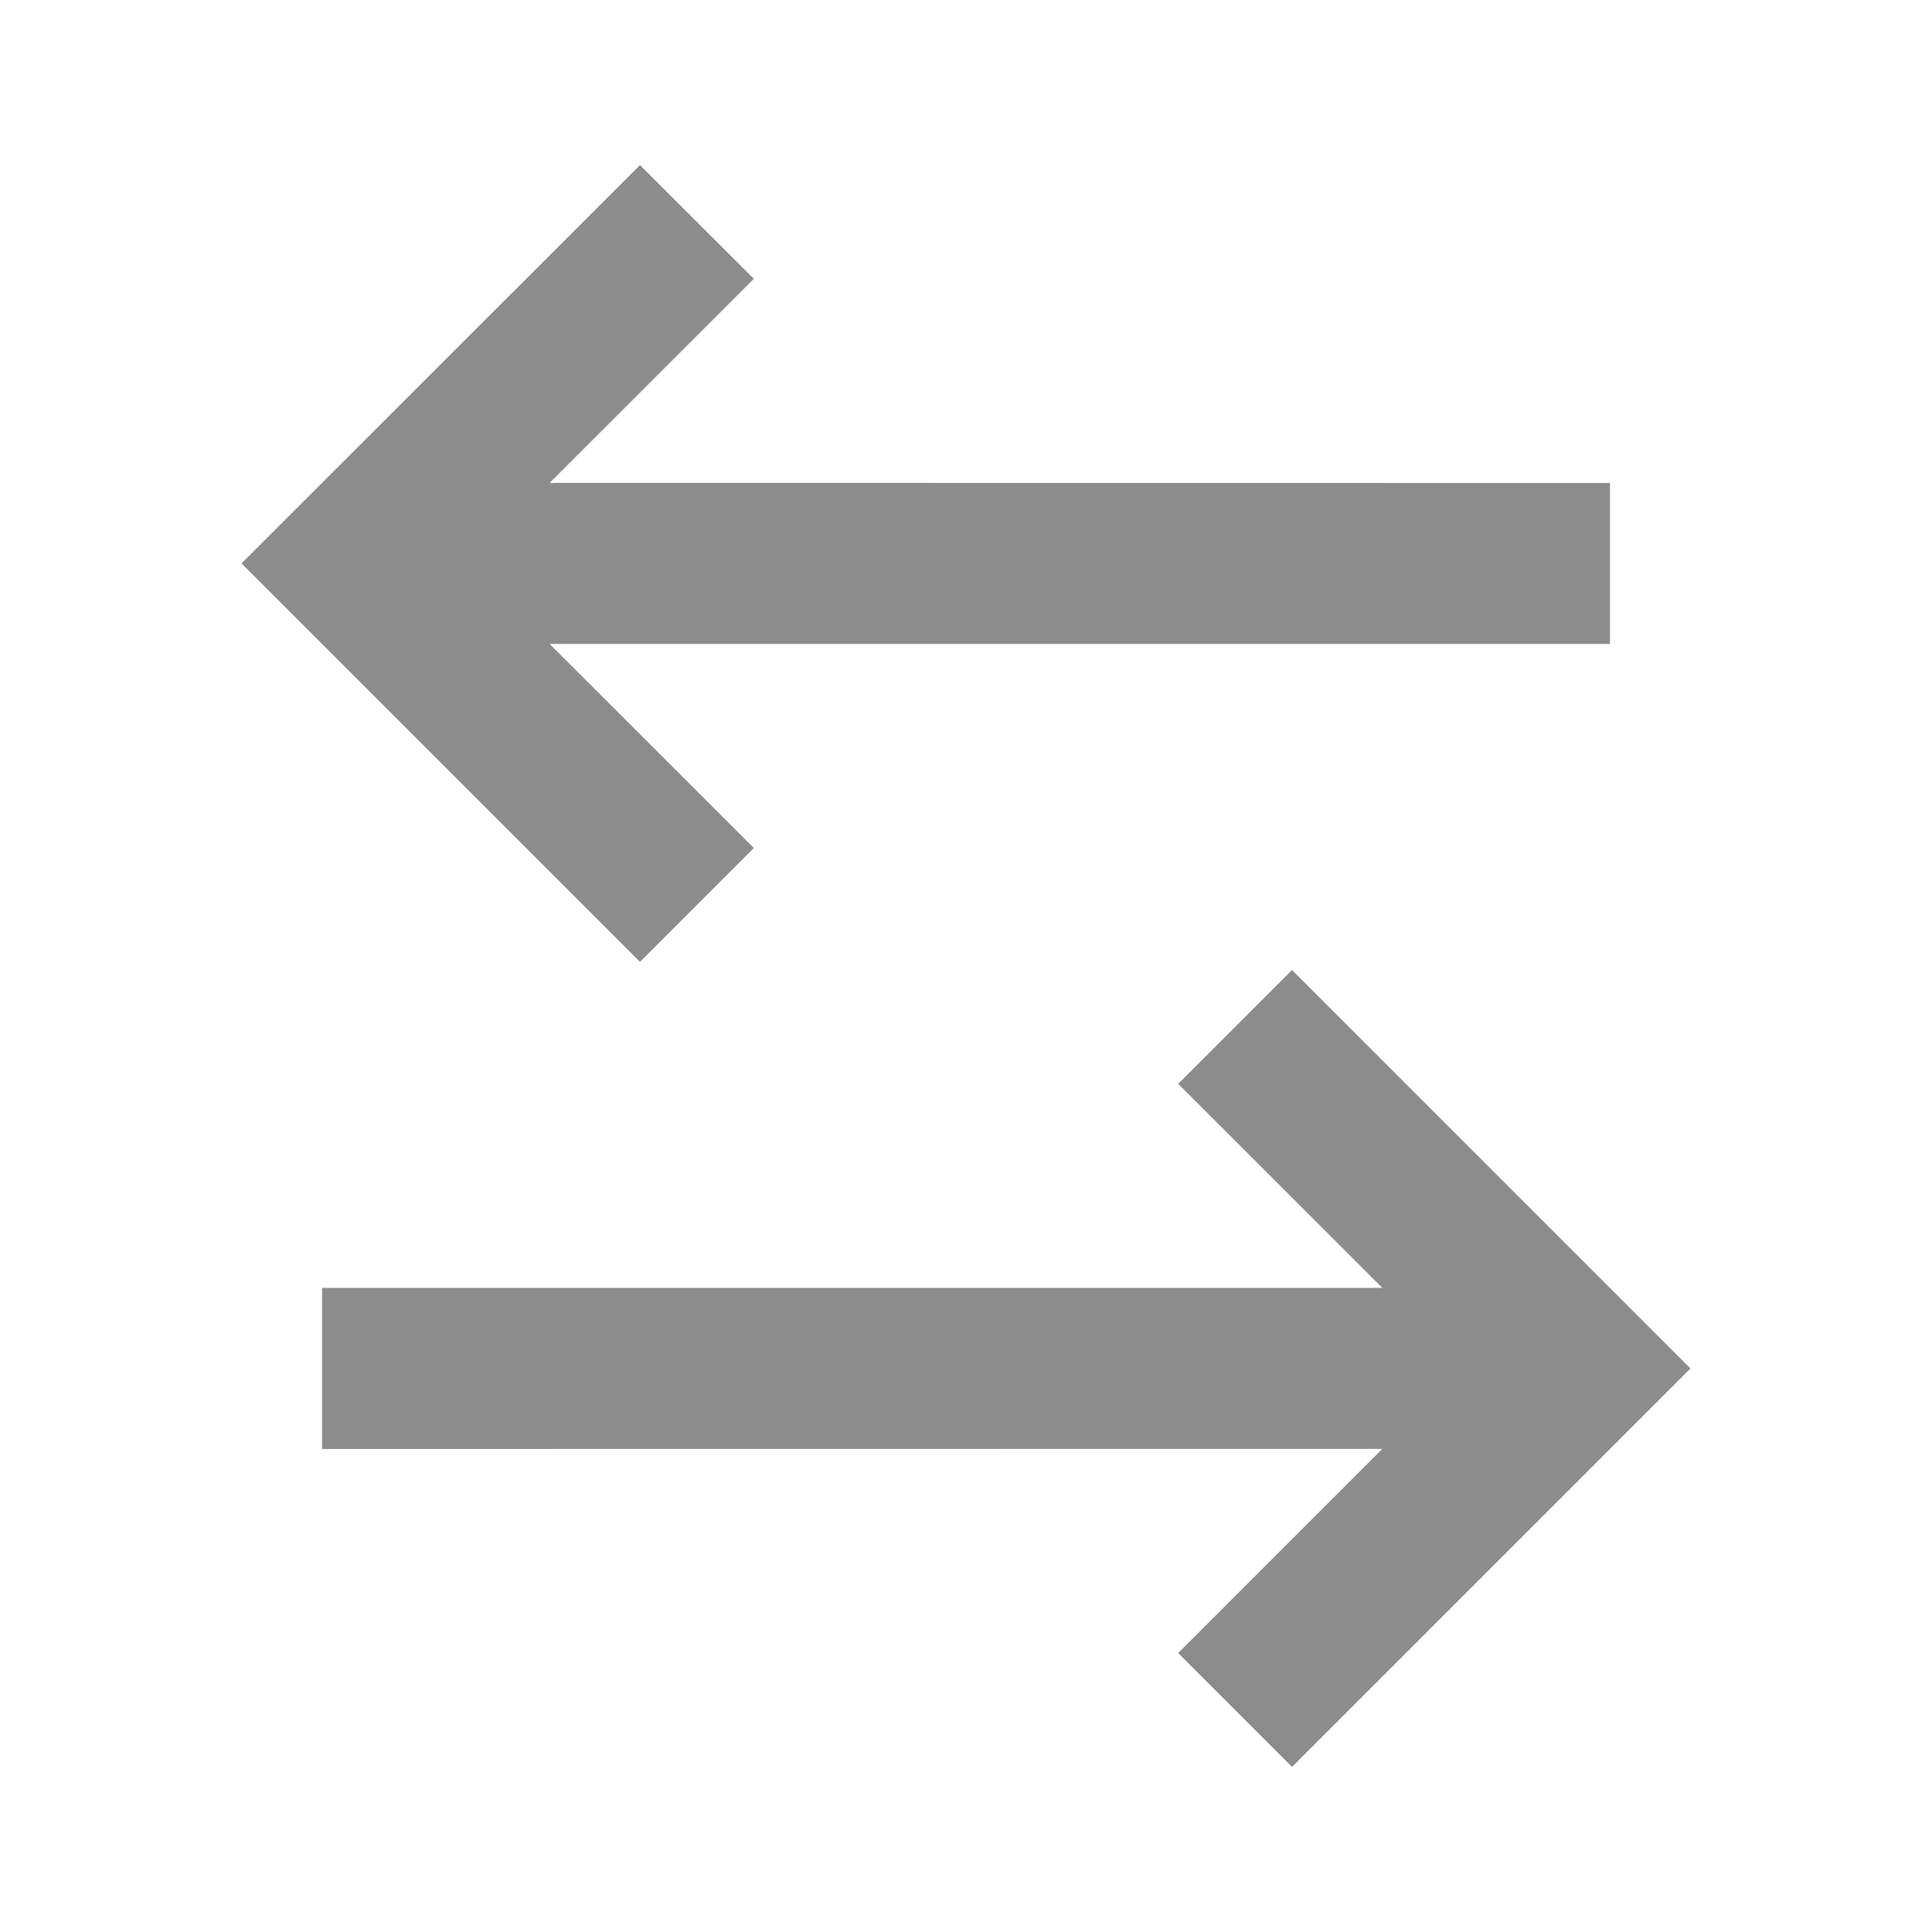
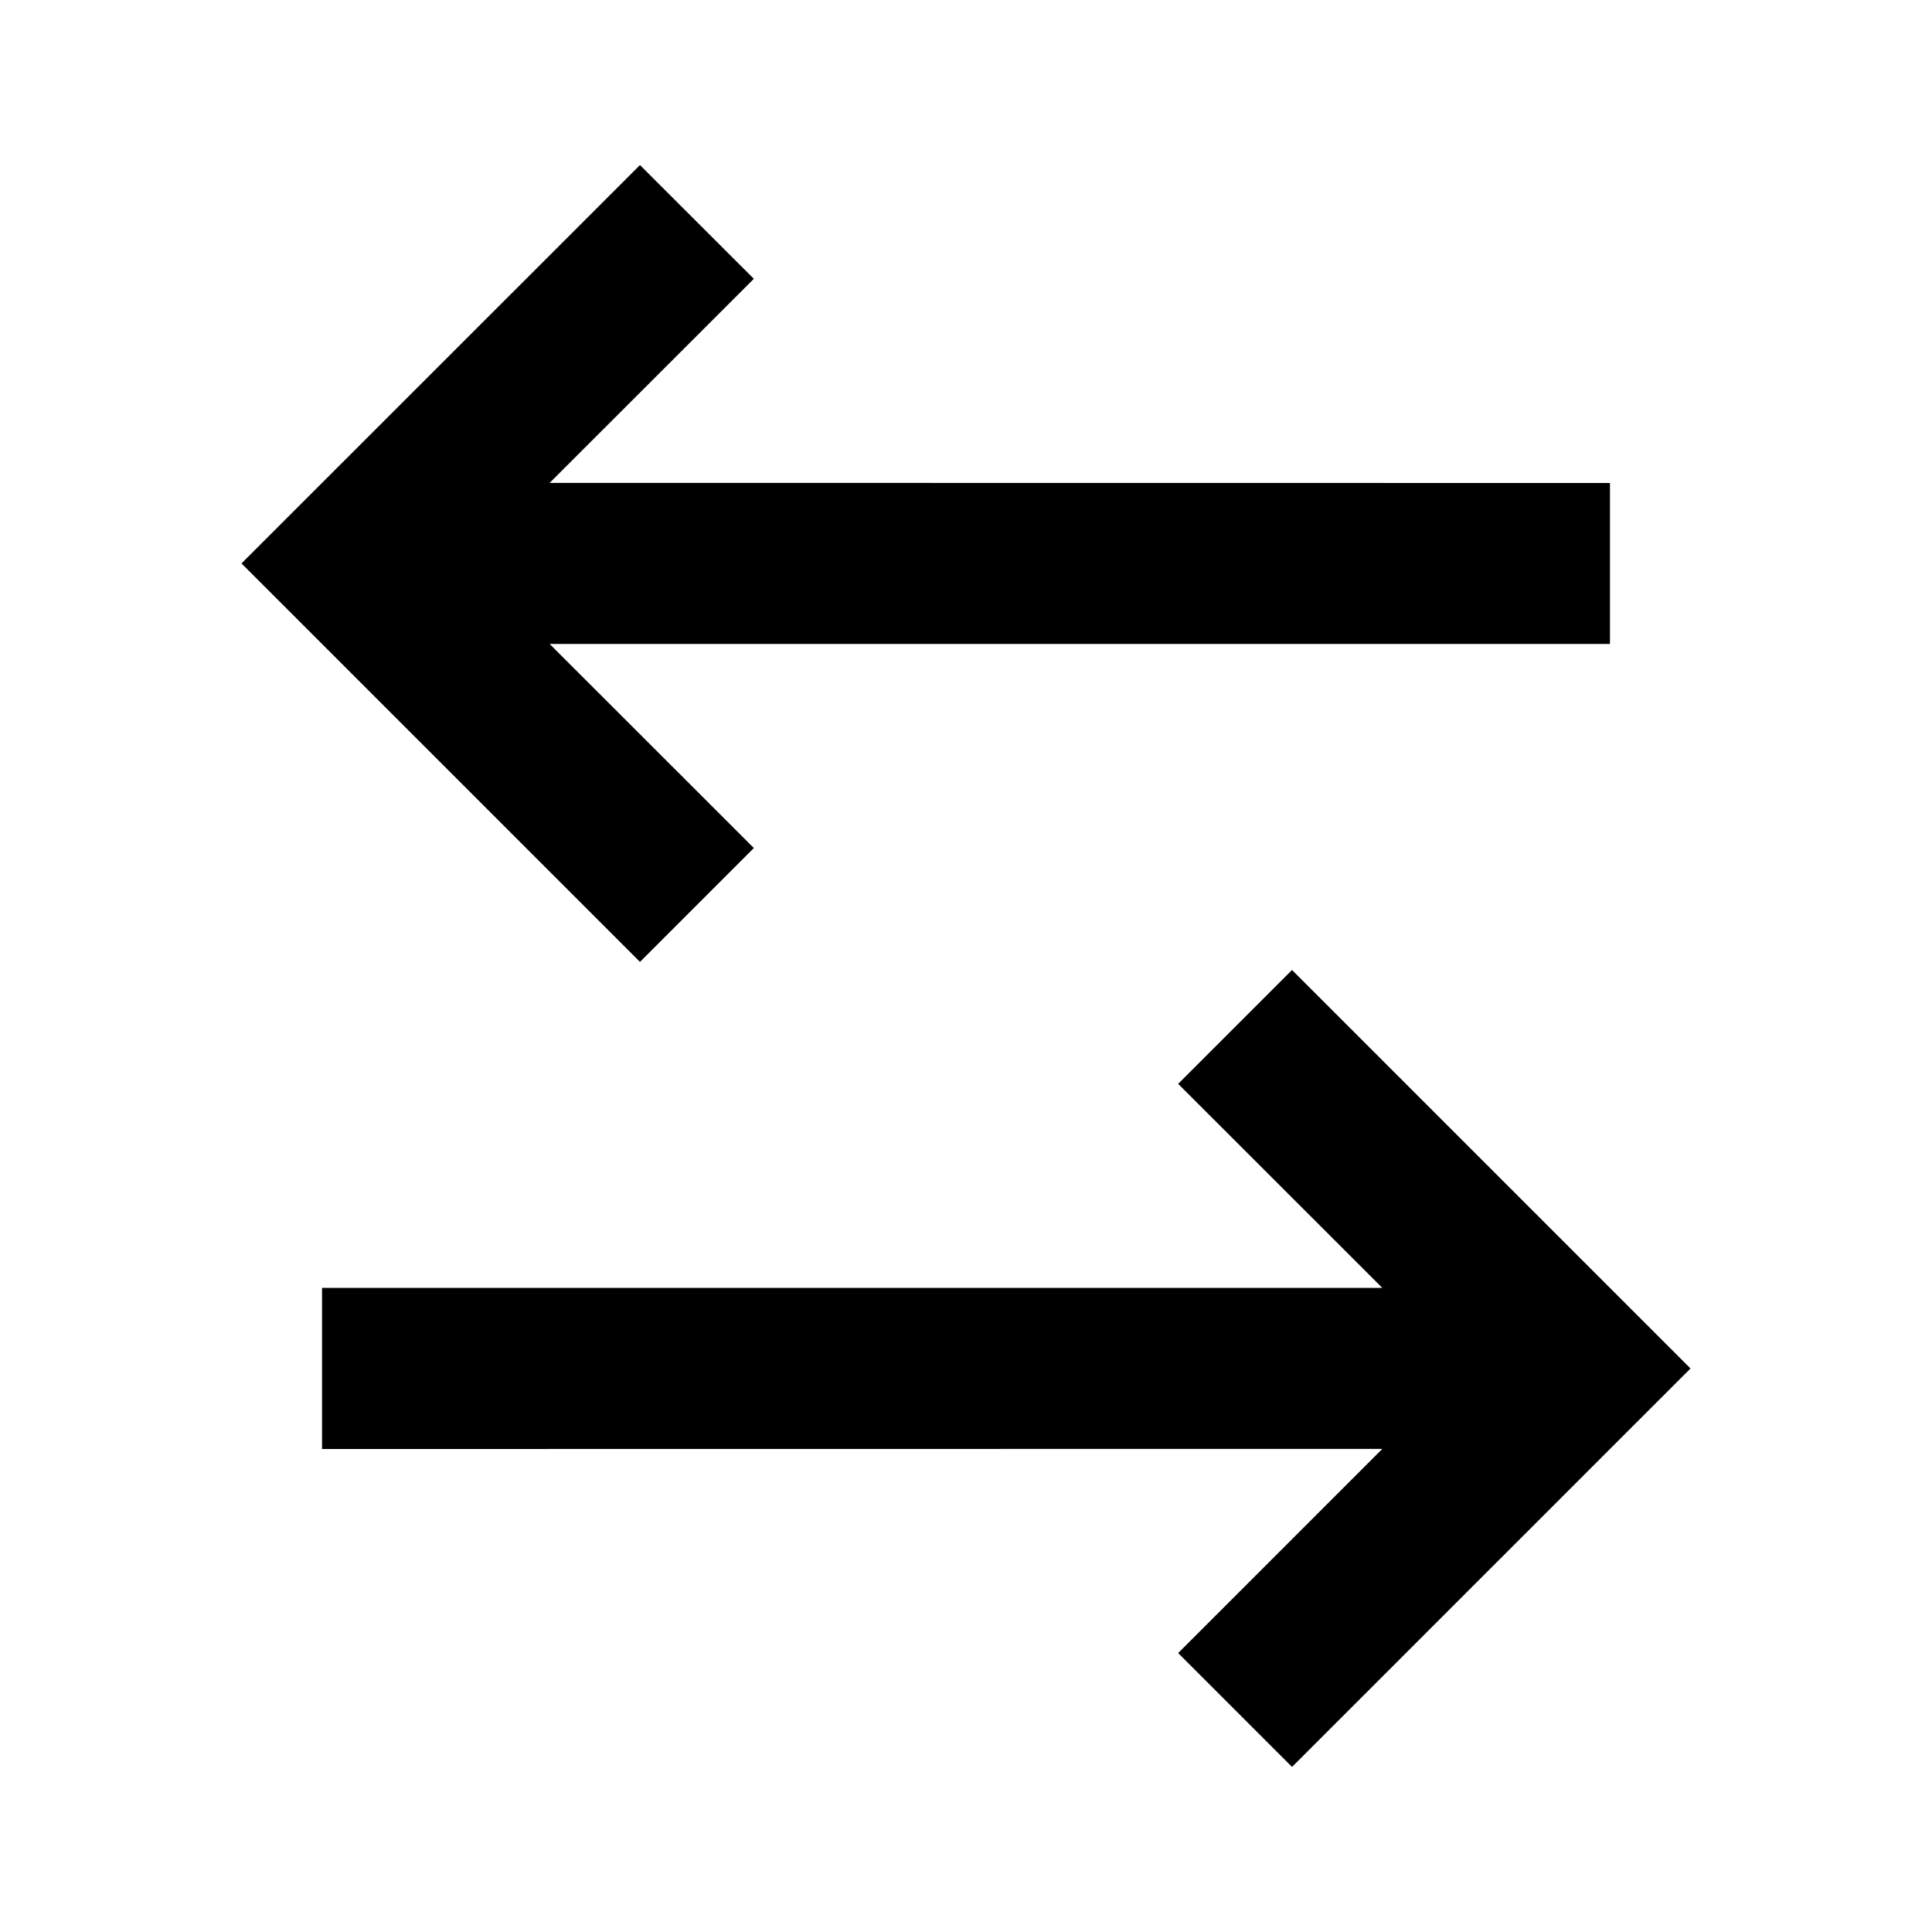
<svg xmlns="http://www.w3.org/2000/svg" width="16" height="16" viewBox="0 0 16 16" fill="none">
  <g id="åä¸ªå¾æ ">
    <g id="åæ¢">
-       <path id="Vector" d="M10.7 8.033L14 11.333L10.7 14.633L9.757 13.69L11.448 11.999L2.667 12V10.666L11.448 10.666L9.757 8.976L10.7 8.033ZM5.3 1.367L6.243 2.309L4.552 3.999L13.333 4V5.333L4.552 5.333L6.243 7.023L5.3 7.966L2 4.666L5.3 1.367Z" fill="black" fill-opacity="0.45" />
+       <path id="Vector" d="M10.7 8.033L14 11.333L10.7 14.633L9.757 13.69L11.448 11.999L2.667 12V10.666L11.448 10.666L9.757 8.976L10.7 8.033ZM5.3 1.367L6.243 2.309L4.552 3.999L13.333 4V5.333L4.552 5.333L6.243 7.023L5.3 7.966L2 4.666L5.3 1.367Z" fill="black" />
    </g>
  </g>
</svg>
